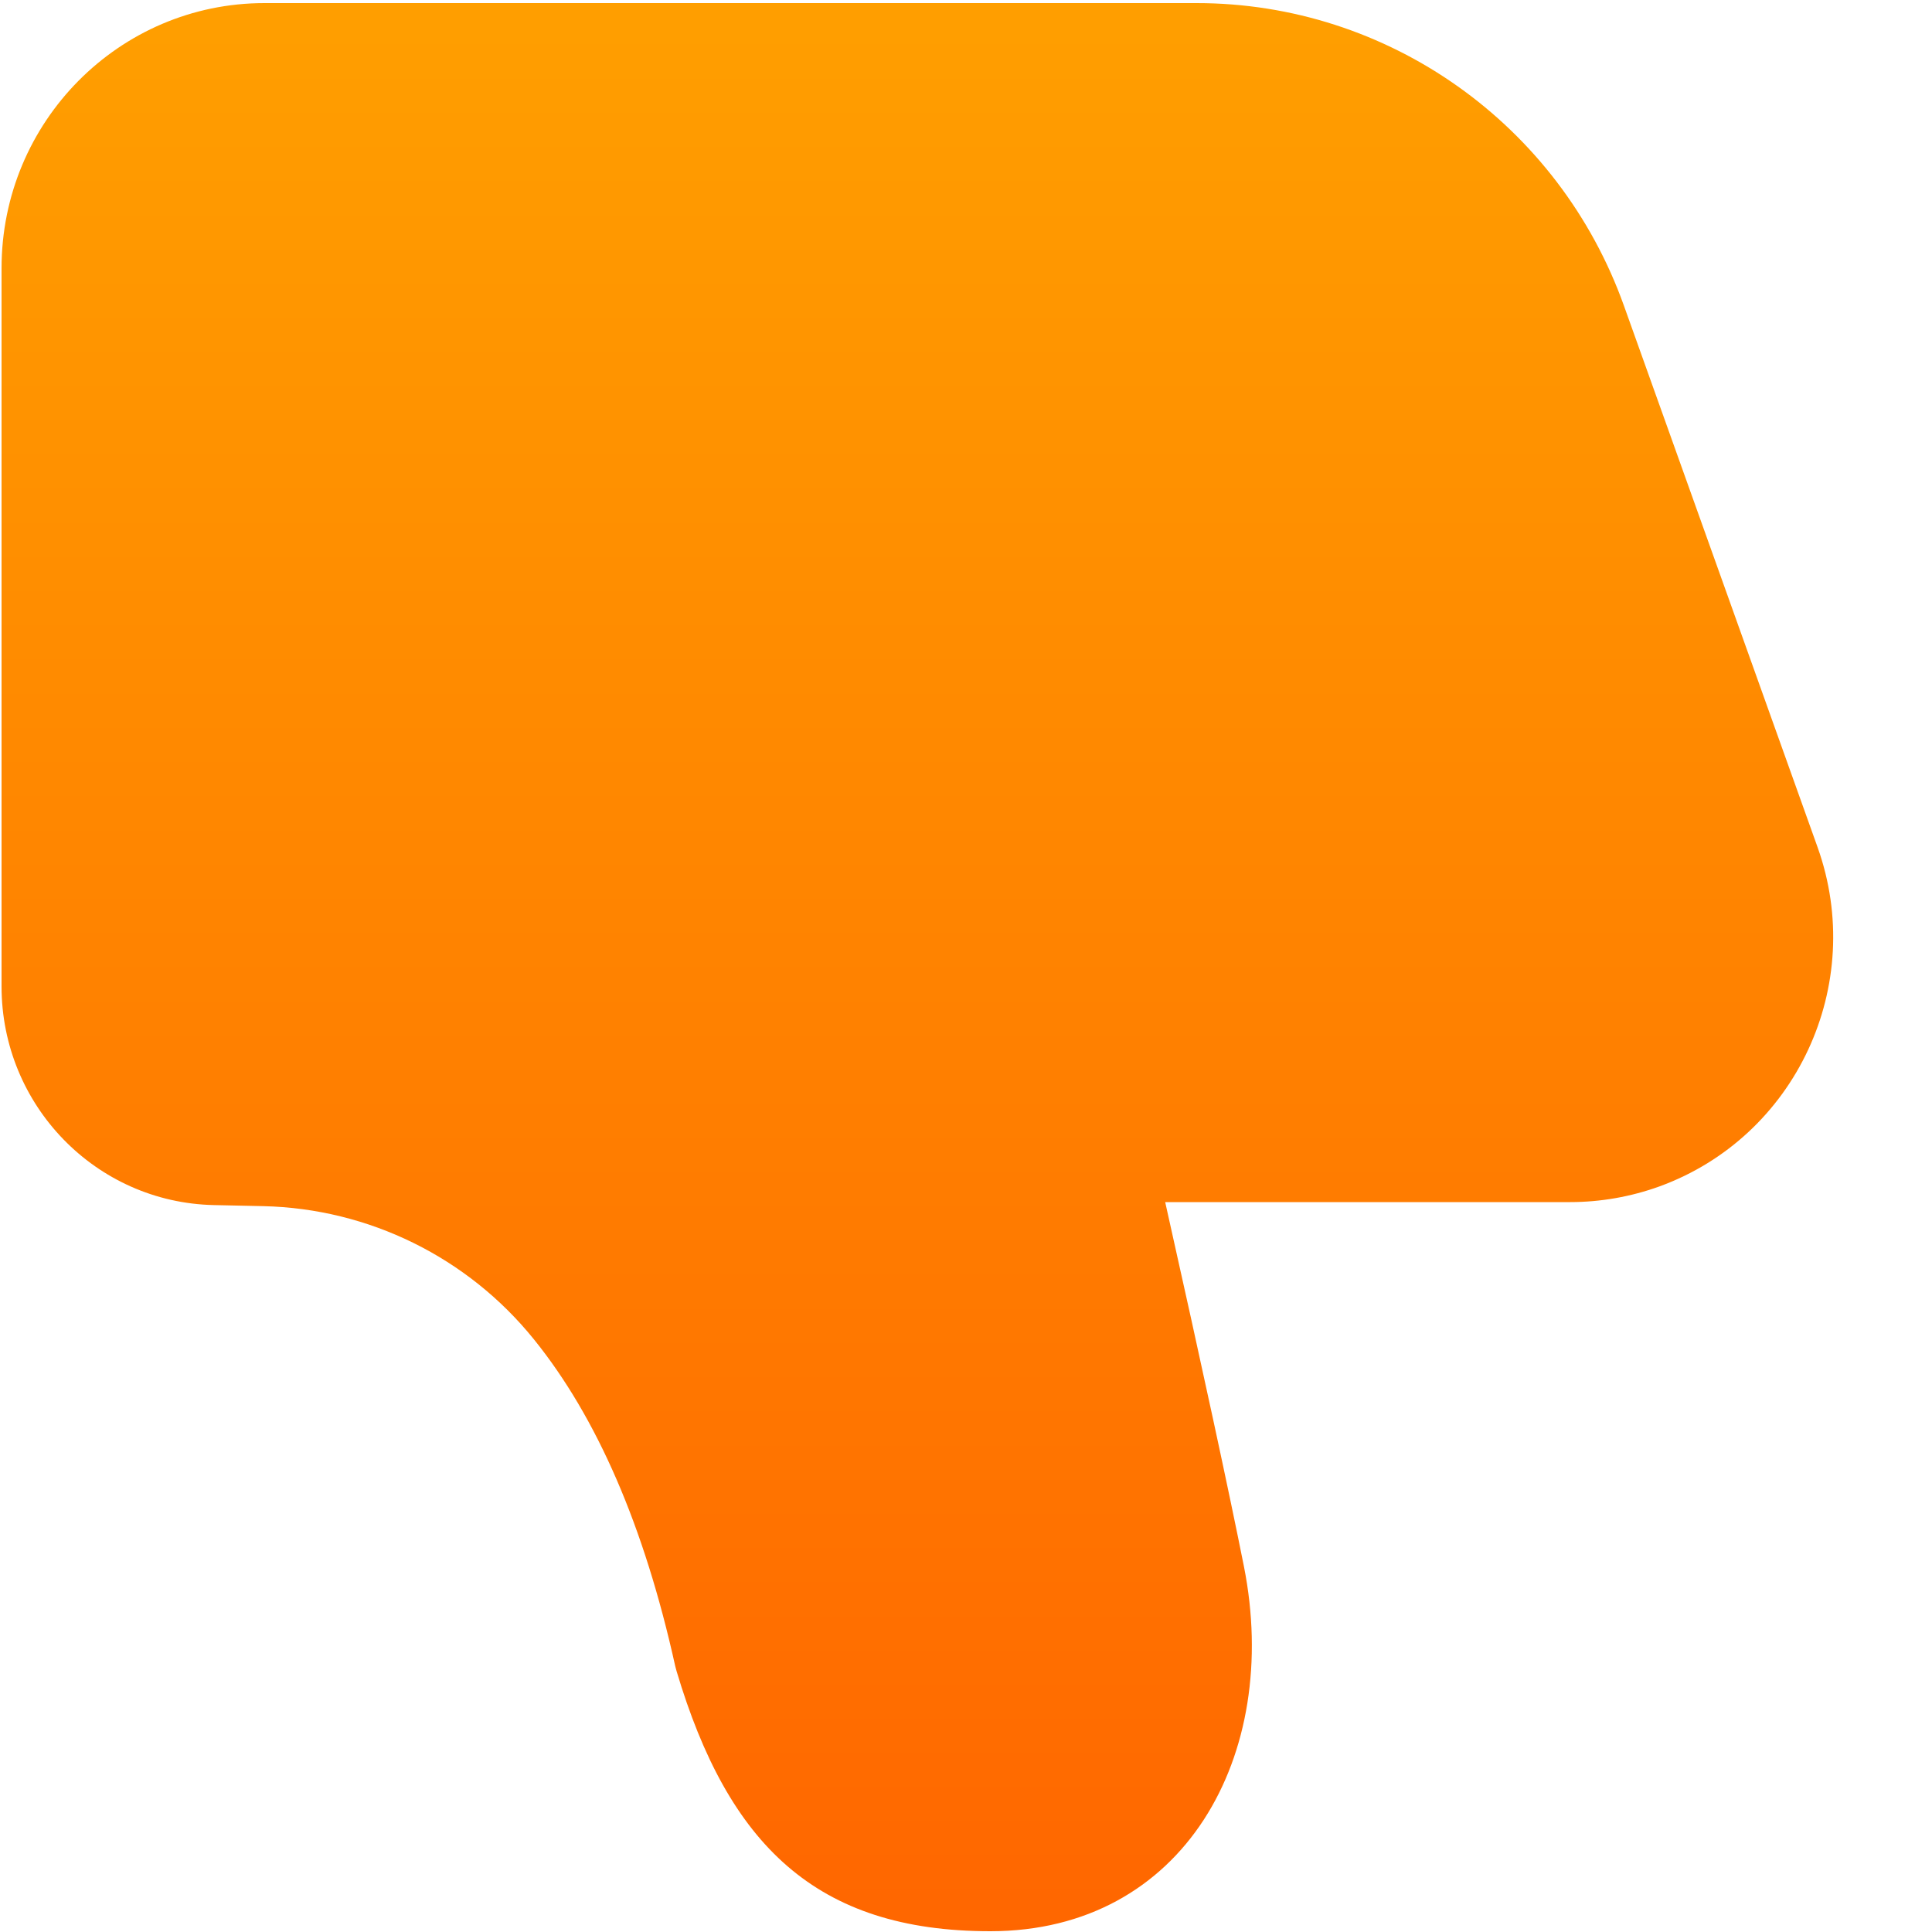
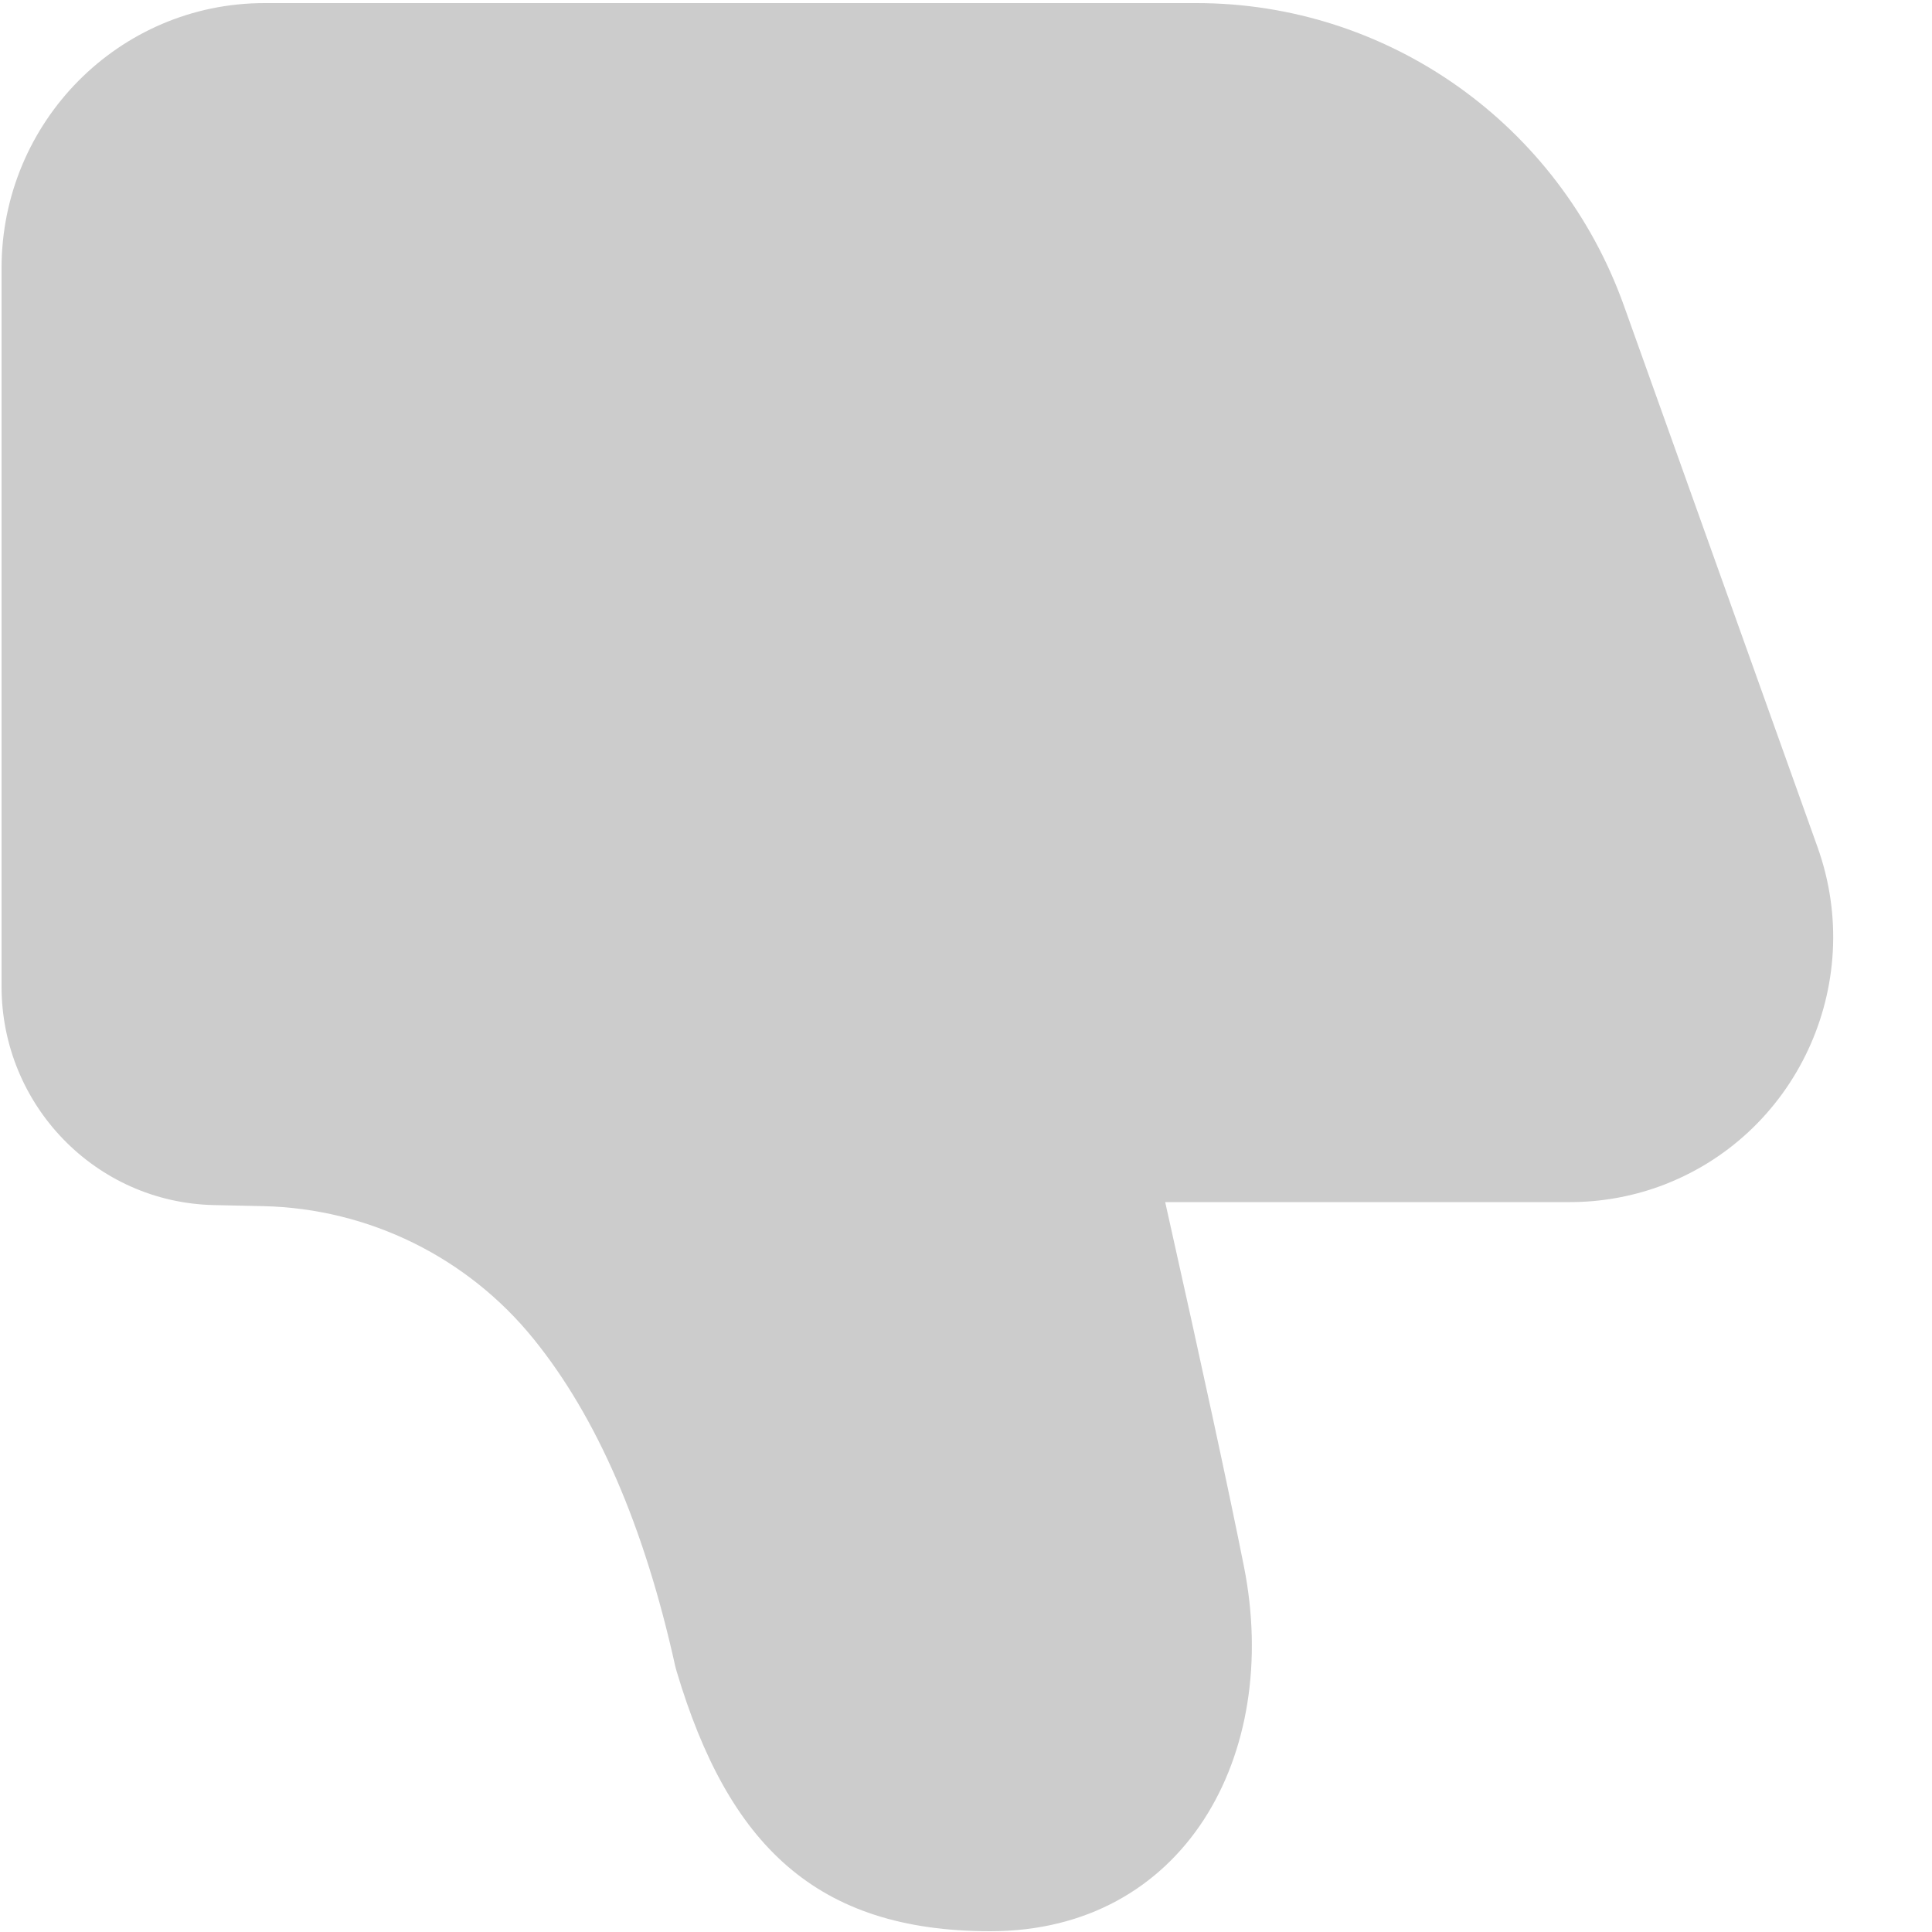
<svg xmlns="http://www.w3.org/2000/svg" width="64px" height="64px" viewBox="22 22 20 20" version="1.1">
  <defs>
    <linearGradient x1="50%" y1="0%" x2="50%" y2="100%" id="linearGradient-1">
-       <stop stop-color="#FF6600" offset="0%" />
-       <stop stop-color="#FF9F00" offset="100%" />
+       <stop stop-color="#ccc" offset="0%" />
+       <stop stop-color="#ccc" offset="100%" />
    </linearGradient>
  </defs>
  <g id="icon" stroke="none" stroke-width="1" fill="none" fill-rule="evenodd">
    <g id="编组备份-18" transform="translate(31.5, 32) scale(1, -1) translate(-31.5, -32) translate(22, 22)" fill="url(#linearGradient-1)" fill-rule="nonzero">
      <path d="M12.062,7.556 C12.451,5.819 12.722,4.563 12.877,3.785 C13.266,1.827 12.255,0.008 10.252,0.008 C8.446,0.008 7.539,0.906 7.004,2.7 L6.99,2.752 C6.669,4.204 6.178,5.329 5.528,6.134 C4.843,6.984 3.818,7.489 2.727,7.514 L2.215,7.525 C0.993,7.551 0.016,8.557 0.016,9.789 L0.016,17.223 C0.016,18.739 1.234,19.968 2.738,19.968 L12.387,19.968 C14.369,19.968 16.139,18.715 16.811,16.835 L18.815,11.231 C19.325,9.805 18.592,8.233 17.178,7.718 C16.882,7.611 16.569,7.556 16.254,7.556 L12.062,7.556 Z" id="形状" />
    </g>
  </g>
</svg>
